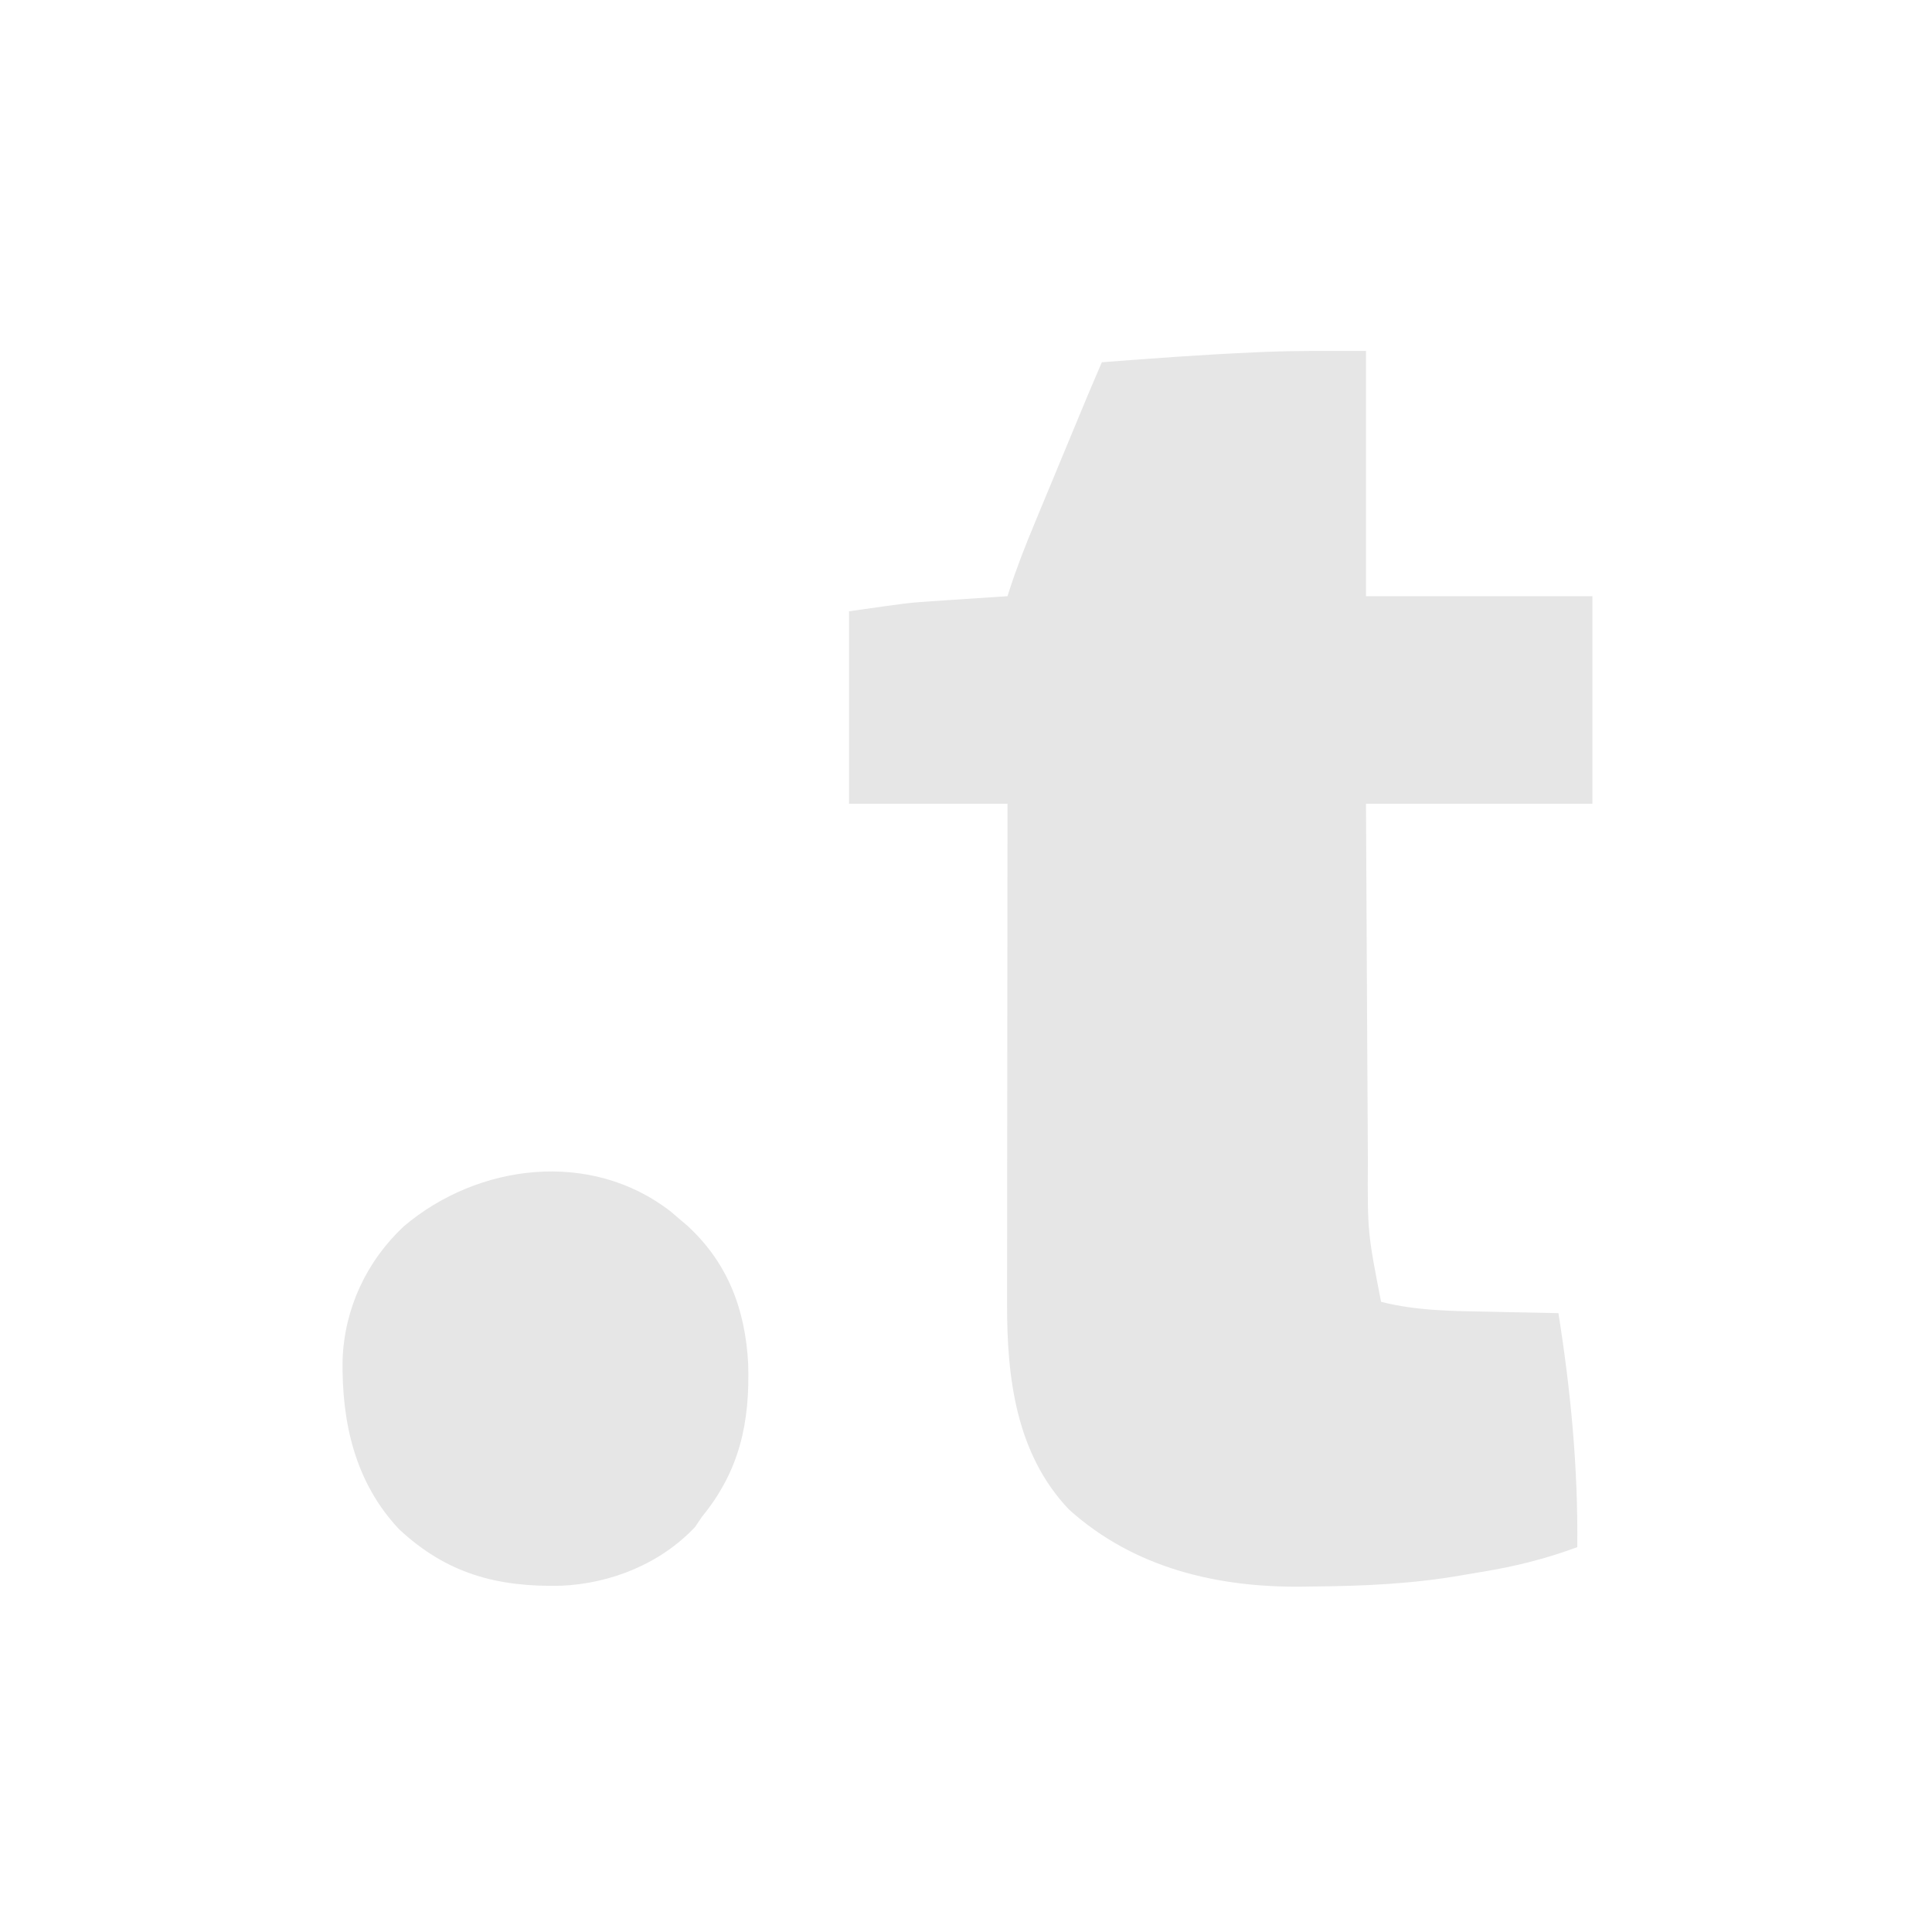
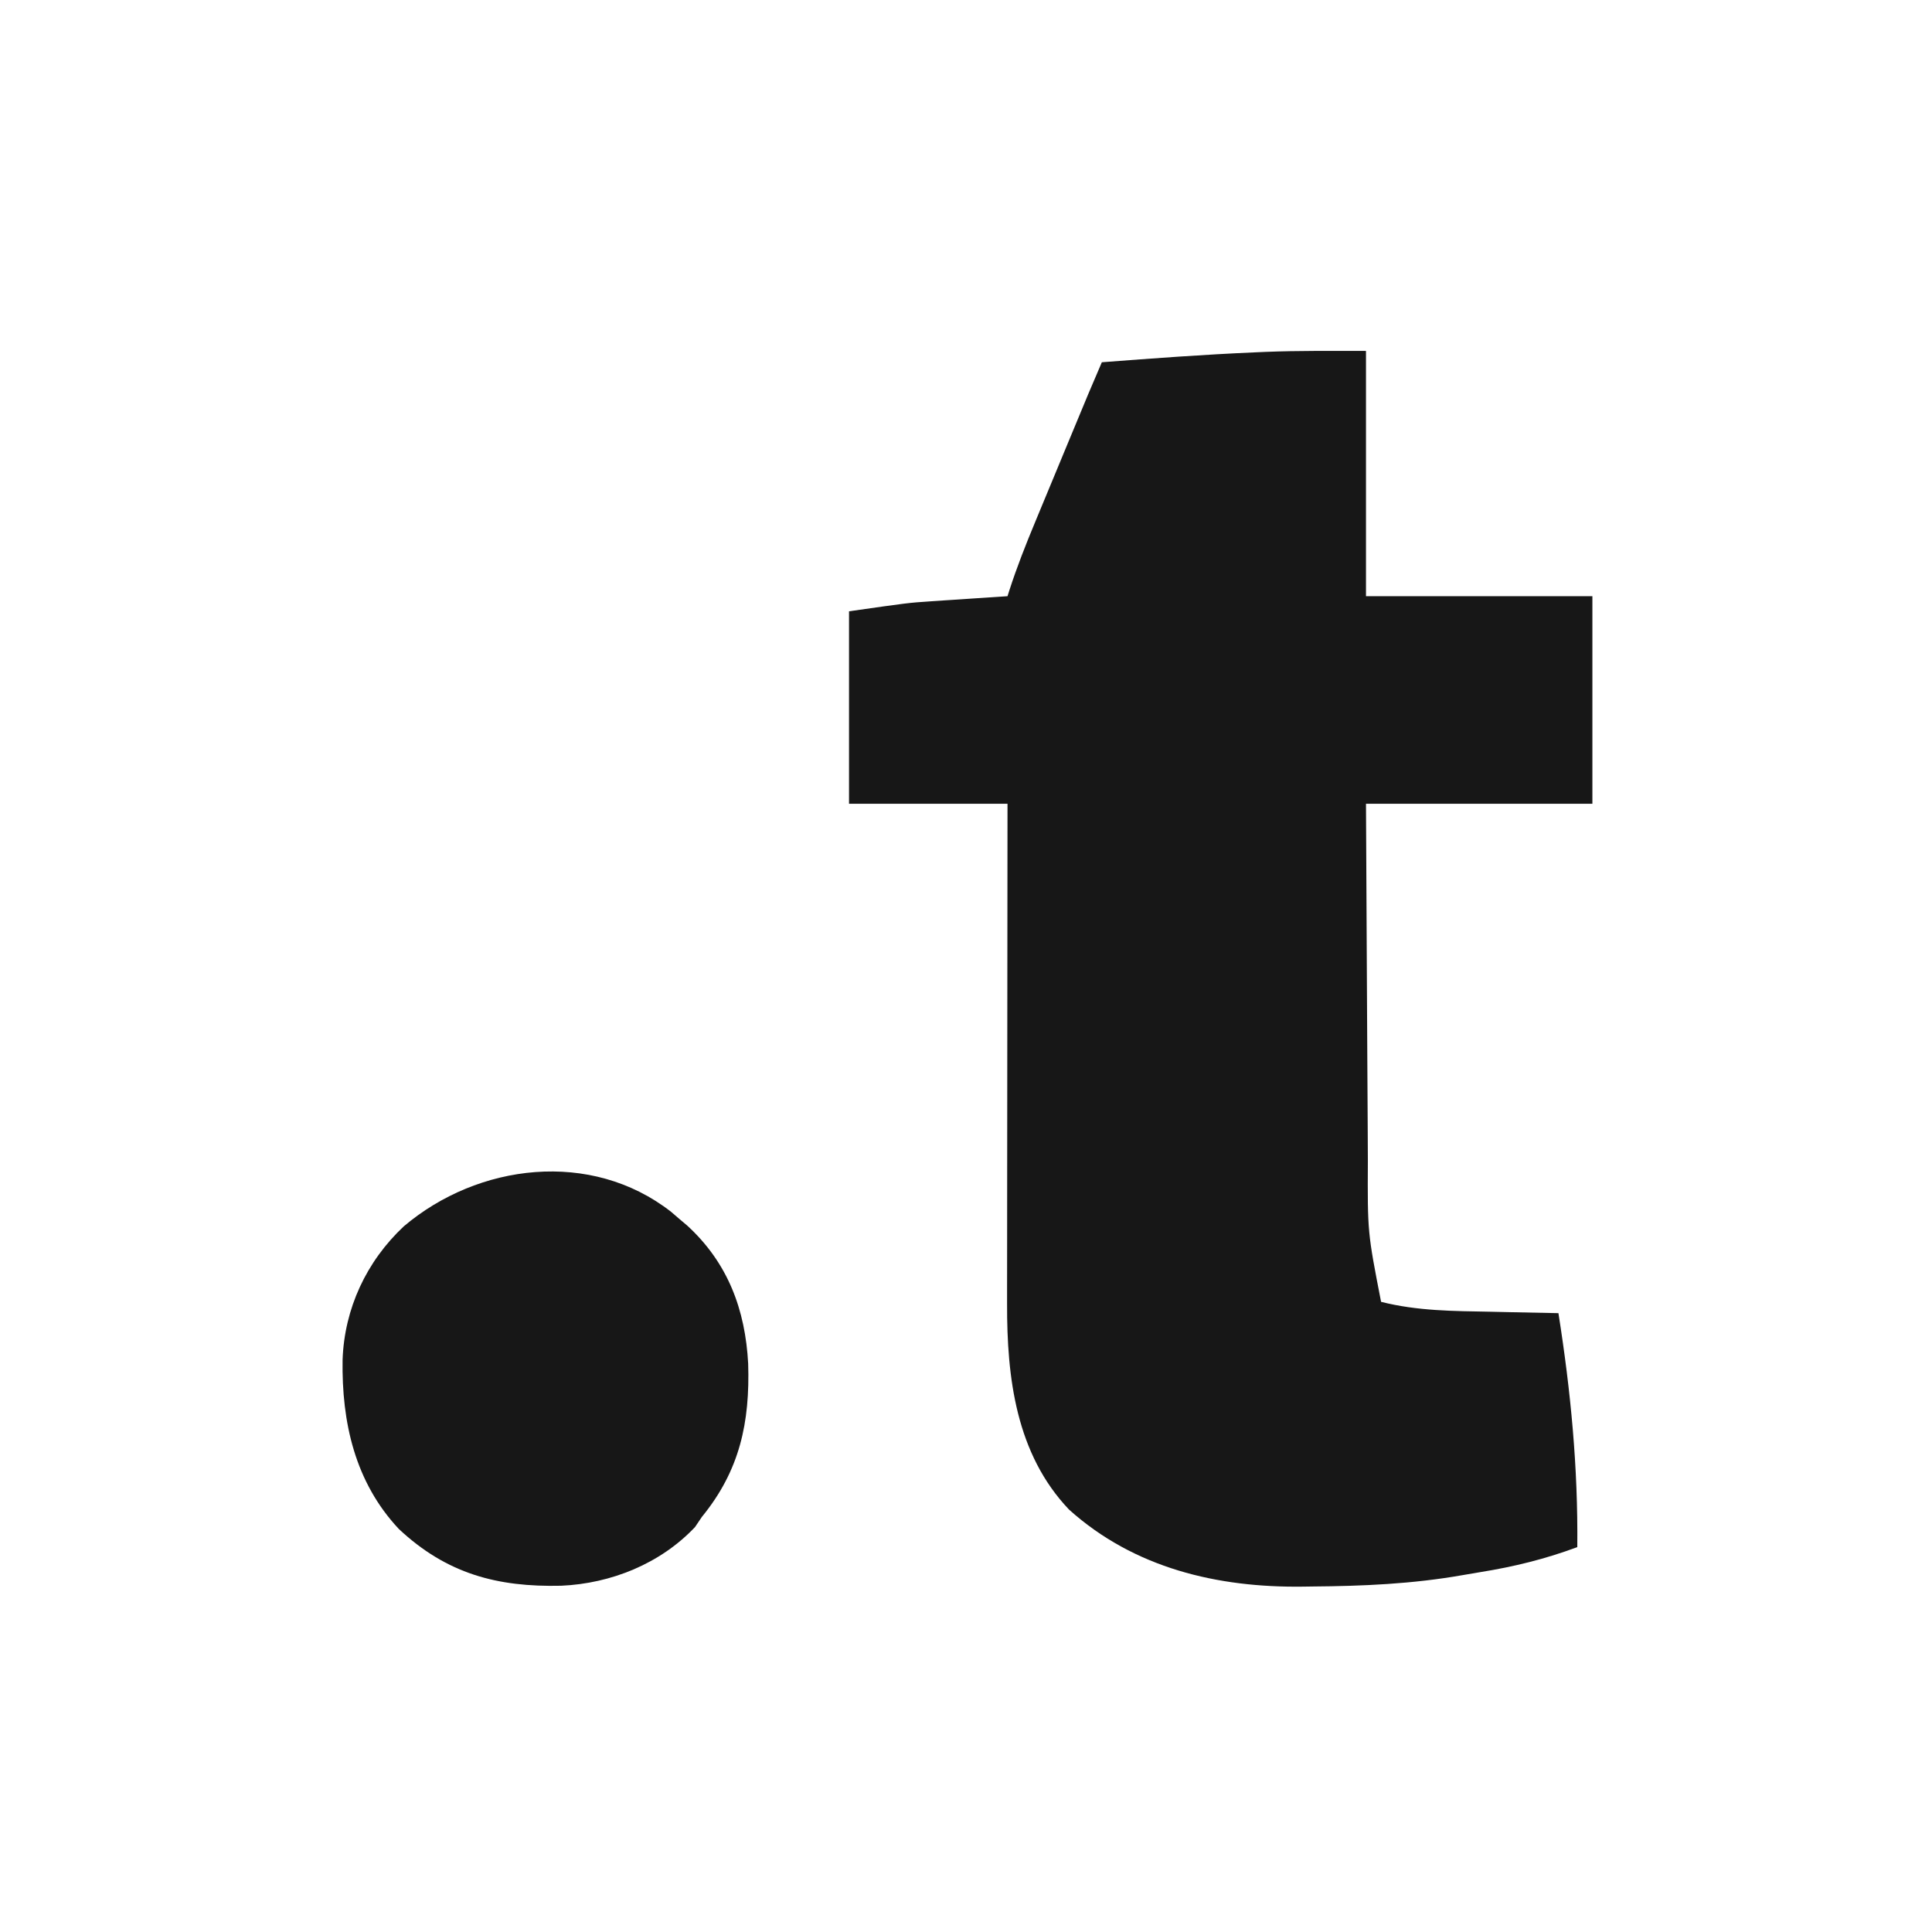
<svg xmlns="http://www.w3.org/2000/svg" version="1.1" width="512" height="512">
-   <path d="M0 0 C0 21.45 0 42.9 0 65 C19.8 65 39.6 65 60 65 C60 83.15 60 101.3 60 120 C40.2 120 20.4 120 0 120 C0.097 141.646 0.097 141.646 0.222 163.291 C0.272 171.037 0.317 178.783 0.346 186.529 C0.372 193.324 0.413 200.119 0.463 206.914 C0.48 209.498 0.491 212.083 0.498 214.667 C0.406 233.549 0.406 233.549 4 252 C13.652 254.438 23.23 254.444 33.125 254.625 C34.862 254.663 36.599 254.702 38.336 254.742 C42.557 254.837 46.778 254.922 51 255 C54.291 275.839 56.206 295.904 56 317 C47.58 320.141 39.159 322.213 30.299 323.628 C28.747 323.879 27.198 324.143 25.65 324.419 C12.356 326.766 -0.846 327.337 -14.312 327.438 C-15.502 327.456 -15.502 327.456 -16.715 327.474 C-39.355 327.768 -61.429 322.577 -78.688 307.062 C-92.768 292.274 -95.167 272.043 -95.114 252.598 C-95.113 251.148 -95.113 249.699 -95.114 248.249 C-95.114 244.335 -95.108 240.42 -95.101 236.505 C-95.095 232.407 -95.095 228.308 -95.093 224.209 C-95.09 216.457 -95.082 208.705 -95.072 200.953 C-95.061 192.123 -95.055 183.294 -95.05 174.464 C-95.04 156.309 -95.022 138.155 -95 120 C-108.86 120 -122.72 120 -137 120 C-137 103.17 -137 86.34 -137 69 C-121.25 66.75 -121.25 66.75 -115.508 66.367 C-114.29 66.283 -113.071 66.2 -111.816 66.113 C-110.598 66.035 -109.38 65.956 -108.125 65.875 C-106.853 65.789 -105.58 65.702 -104.27 65.613 C-101.18 65.404 -98.09 65.2 -95 65 C-94.834 64.474 -94.668 63.949 -94.496 63.407 C-92.501 57.245 -90.146 51.282 -87.656 45.305 C-87.246 44.313 -86.836 43.321 -86.413 42.3 C-85.111 39.157 -83.806 36.016 -82.5 32.875 C-81.623 30.759 -80.747 28.643 -79.871 26.527 C-73.11 10.21 -73.11 10.21 -70 3 C-56.468 1.963 -42.936 0.957 -29.375 0.375 C-28.491 0.335 -27.608 0.295 -26.697 0.254 C-17.784 -0.098 -8.942 0 0 0 Z " fill="#e6e6e6" transform="translate(362,93)" />
-   <path d="M0 0 C0.715 0.616 1.431 1.232 2.168 1.867 C2.873 2.463 3.578 3.058 4.305 3.672 C15.084 13.568 19.679 25.943 20.441 40.242 C20.922 55.809 18.249 68.535 8.168 80.867 C7.57 81.754 6.972 82.641 6.355 83.555 C-2.835 93.27 -15.882 98.518 -29.117 99.105 C-46.046 99.5 -59.483 95.925 -72.145 84.055 C-83.774 71.641 -87.3 55.79 -87.043 39.23 C-86.567 25.656 -80.739 13.165 -70.832 3.867 C-51.145 -12.83 -21.16 -16.517 0 0 Z " fill="#e6e6e6" transform="translate(177.832,321.1328)" />
+   <path d="M0 0 C0 21.45 0 42.9 0 65 C19.8 65 39.6 65 60 65 C60 83.15 60 101.3 60 120 C40.2 120 20.4 120 0 120 C0.097 141.646 0.097 141.646 0.222 163.291 C0.272 171.037 0.317 178.783 0.346 186.529 C0.372 193.324 0.413 200.119 0.463 206.914 C0.48 209.498 0.491 212.083 0.498 214.667 C0.406 233.549 0.406 233.549 4 252 C13.652 254.438 23.23 254.444 33.125 254.625 C34.862 254.663 36.599 254.702 38.336 254.742 C42.557 254.837 46.778 254.922 51 255 C54.291 275.839 56.206 295.904 56 317 C47.58 320.141 39.159 322.213 30.299 323.628 C28.747 323.879 27.198 324.143 25.65 324.419 C12.356 326.766 -0.846 327.337 -14.312 327.438 C-15.502 327.456 -15.502 327.456 -16.715 327.474 C-39.355 327.768 -61.429 322.577 -78.688 307.062 C-92.768 292.274 -95.167 272.043 -95.114 252.598 C-95.113 251.148 -95.113 249.699 -95.114 248.249 C-95.114 244.335 -95.108 240.42 -95.101 236.505 C-95.095 232.407 -95.095 228.308 -95.093 224.209 C-95.09 216.457 -95.082 208.705 -95.072 200.953 C-95.061 192.123 -95.055 183.294 -95.05 174.464 C-95.04 156.309 -95.022 138.155 -95 120 C-108.86 120 -122.72 120 -137 120 C-137 103.17 -137 86.34 -137 69 C-121.25 66.75 -121.25 66.75 -115.508 66.367 C-114.29 66.283 -113.071 66.2 -111.816 66.113 C-110.598 66.035 -109.38 65.956 -108.125 65.875 C-106.853 65.789 -105.58 65.702 -104.27 65.613 C-101.18 65.404 -98.09 65.2 -95 65 C-94.834 64.474 -94.668 63.949 -94.496 63.407 C-92.501 57.245 -90.146 51.282 -87.656 45.305 C-87.246 44.313 -86.836 43.321 -86.413 42.3 C-85.111 39.157 -83.806 36.016 -82.5 32.875 C-81.623 30.759 -80.747 28.643 -79.871 26.527 C-73.11 10.21 -73.11 10.21 -70 3 C-56.468 1.963 -42.936 0.957 -29.375 0.375 C-28.491 0.335 -27.608 0.295 -26.697 0.254 C-17.784 -0.098 -8.942 0 0 0 Z " fill="#171717" transform="translate(362,93)" />
+   <path d="M0 0 C0.715 0.616 1.431 1.232 2.168 1.867 C2.873 2.463 3.578 3.058 4.305 3.672 C15.084 13.568 19.679 25.943 20.441 40.242 C20.922 55.809 18.249 68.535 8.168 80.867 C7.57 81.754 6.972 82.641 6.355 83.555 C-2.835 93.27 -15.882 98.518 -29.117 99.105 C-46.046 99.5 -59.483 95.925 -72.145 84.055 C-83.774 71.641 -87.3 55.79 -87.043 39.23 C-86.567 25.656 -80.739 13.165 -70.832 3.867 C-51.145 -12.83 -21.16 -16.517 0 0 Z " fill="#171717" transform="translate(177.832,321.1328)" />
</svg>
